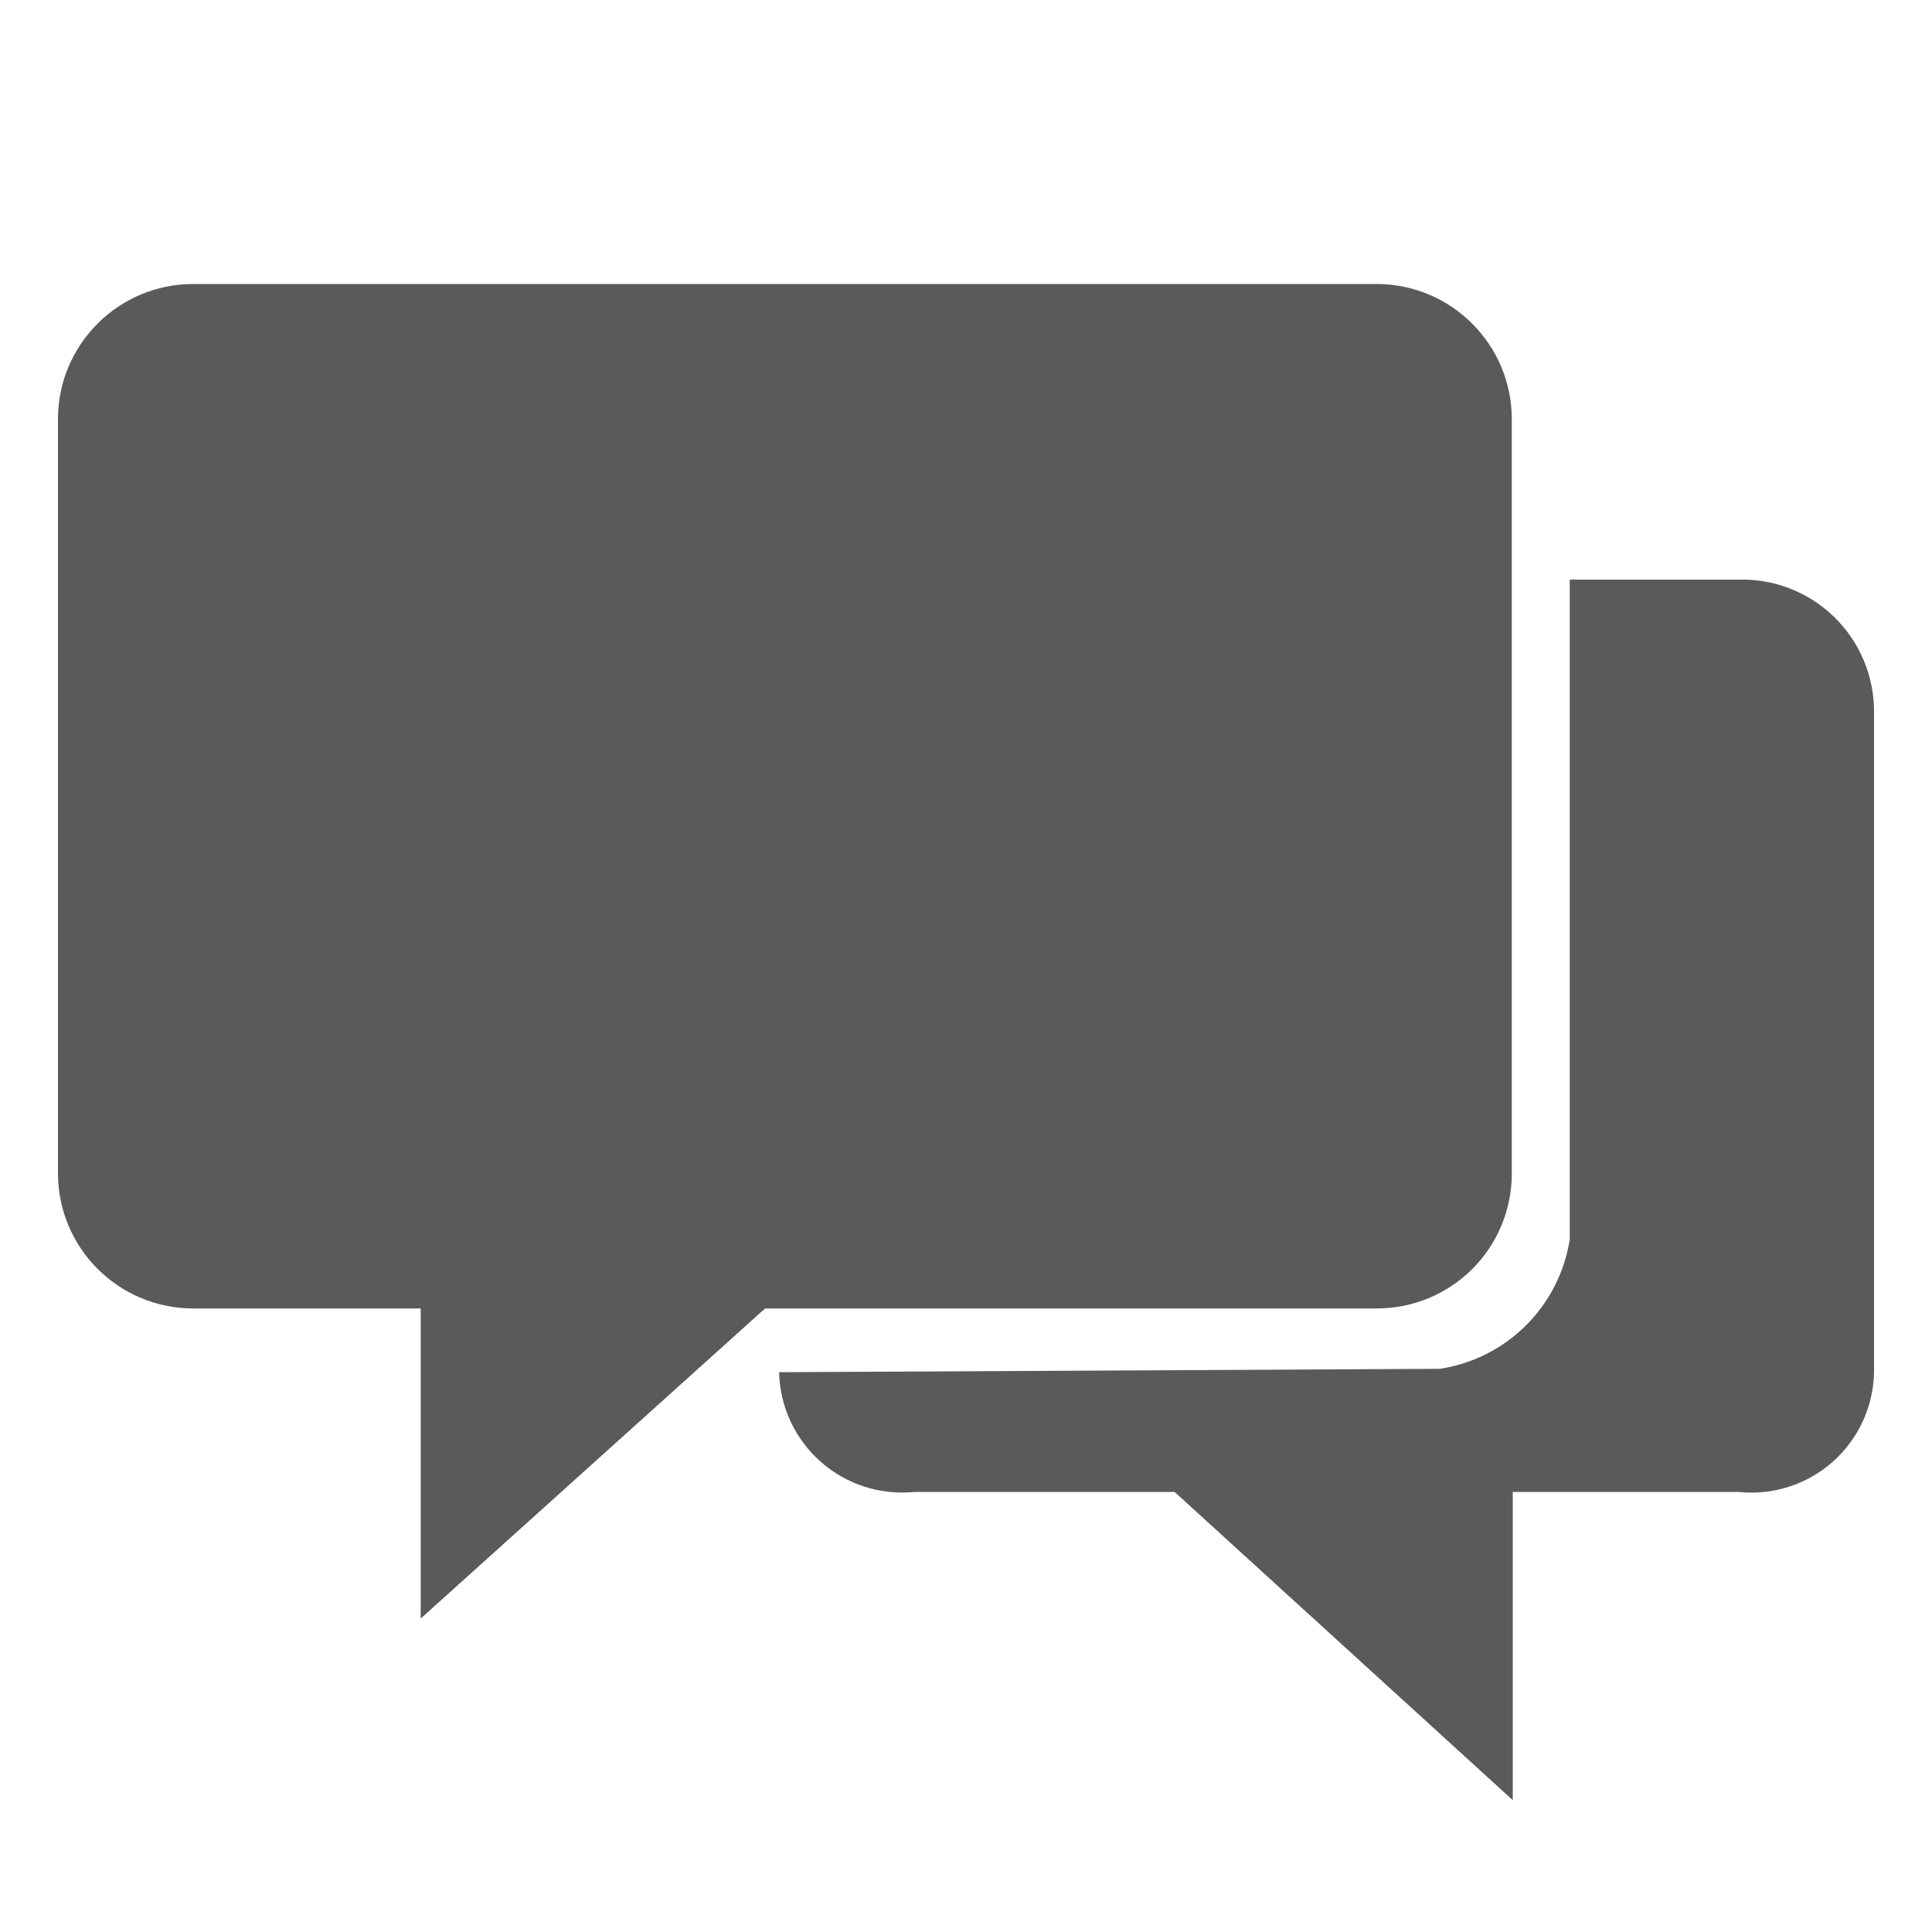
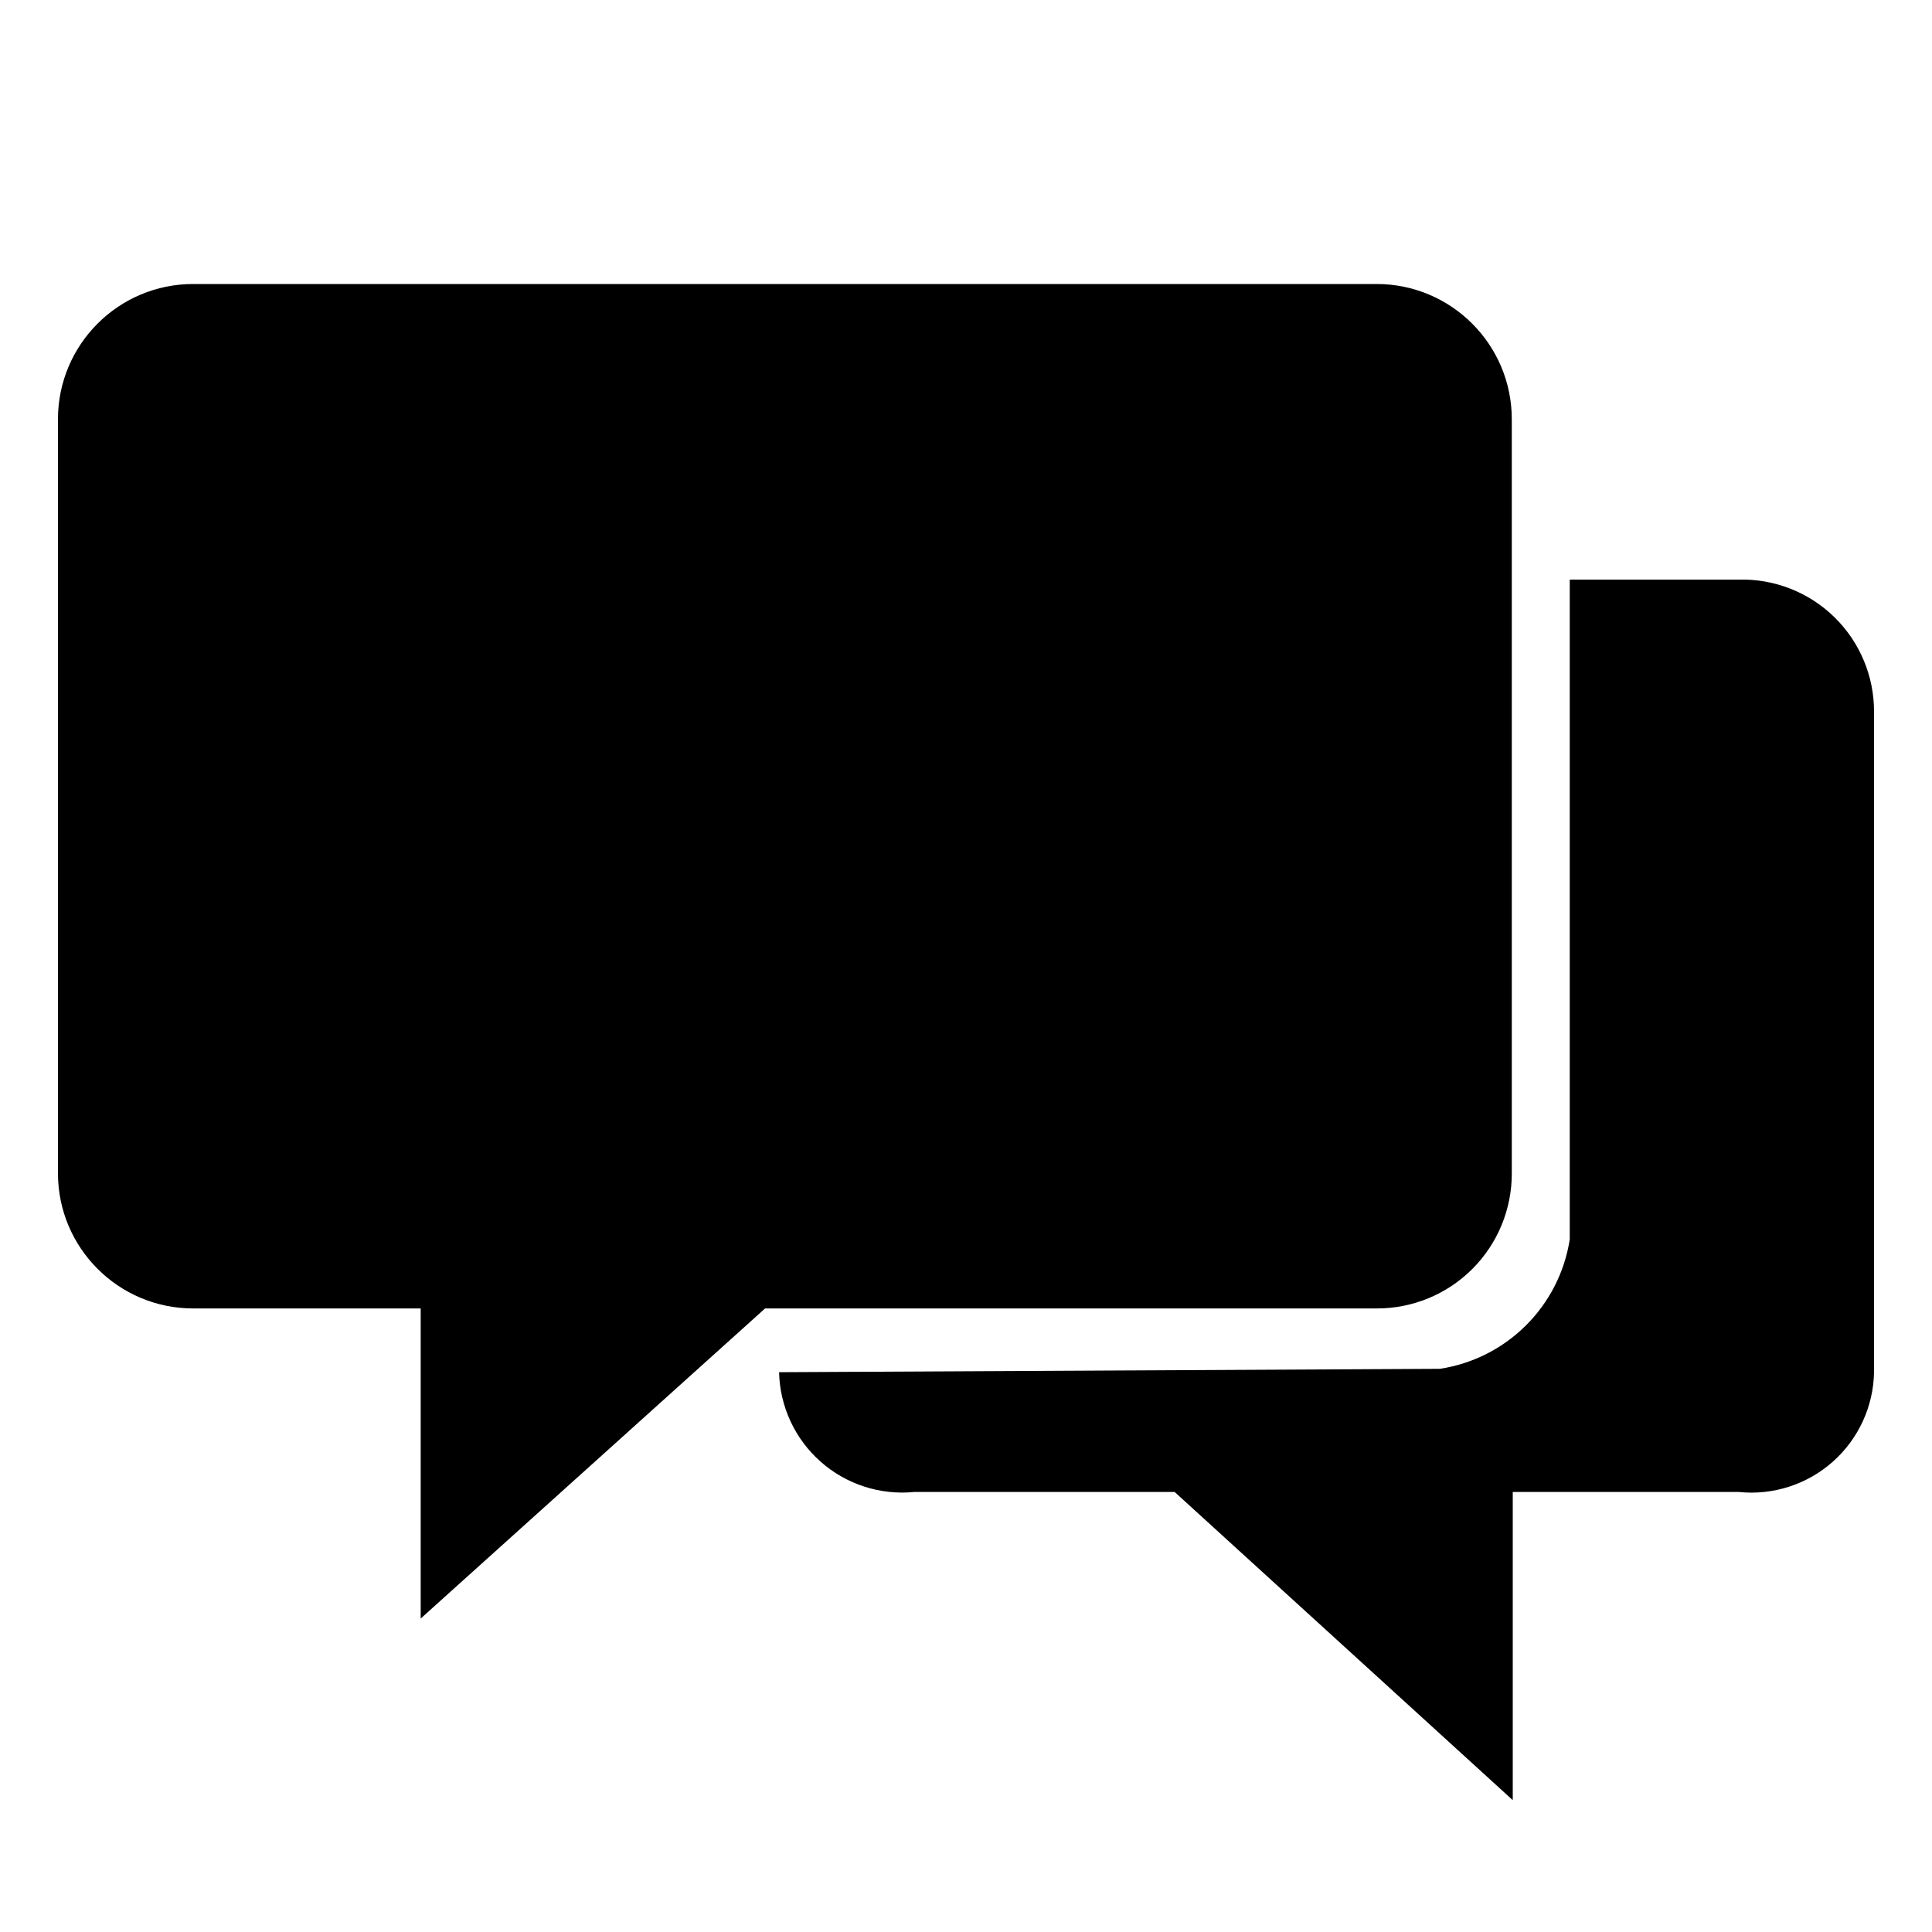
<svg xmlns="http://www.w3.org/2000/svg" id="Layer_1" data-name="Layer 1" viewBox="0 0 40 40">
-   <defs>
-     <style>.cls-1{fill:#5a5a5a;fill-rule:evenodd;}</style>
-   </defs>
-   <path class="cls-1" d="M31.3,24.29V8.68a2.8,2.8,0,0,0-2.8-2.8H4a2.8,2.8,0,0,0-2.8,2.8V24.29A2.8,2.8,0,0,0,4,27.09H8.71v6.42l7.13-6.42H28.51A2.79,2.79,0,0,0,31.3,24.29ZM36,12h-3.5V25.66a3.21,3.21,0,0,1-2.69,2.68l-13.68.07a2.55,2.55,0,0,0,2.8,2.48h5.39l7,6.38V30.89H36a2.54,2.54,0,0,0,2.8-2.48V14.74A2.73,2.73,0,0,0,36,12Z" />
+   <path d="M31.3,24.29V8.68a2.8,2.8,0,0,0-2.8-2.8H4a2.8,2.8,0,0,0-2.8,2.8V24.29A2.8,2.8,0,0,0,4,27.09H8.71v6.42l7.13-6.42H28.51A2.79,2.79,0,0,0,31.3,24.29ZM36,12h-3.5V25.66a3.21,3.21,0,0,1-2.69,2.68l-13.68.07a2.55,2.55,0,0,0,2.8,2.48h5.39l7,6.38V30.89H36a2.54,2.54,0,0,0,2.8-2.48V14.74A2.73,2.73,0,0,0,36,12Z" class="fill-p fr-evenodd" />
</svg>
